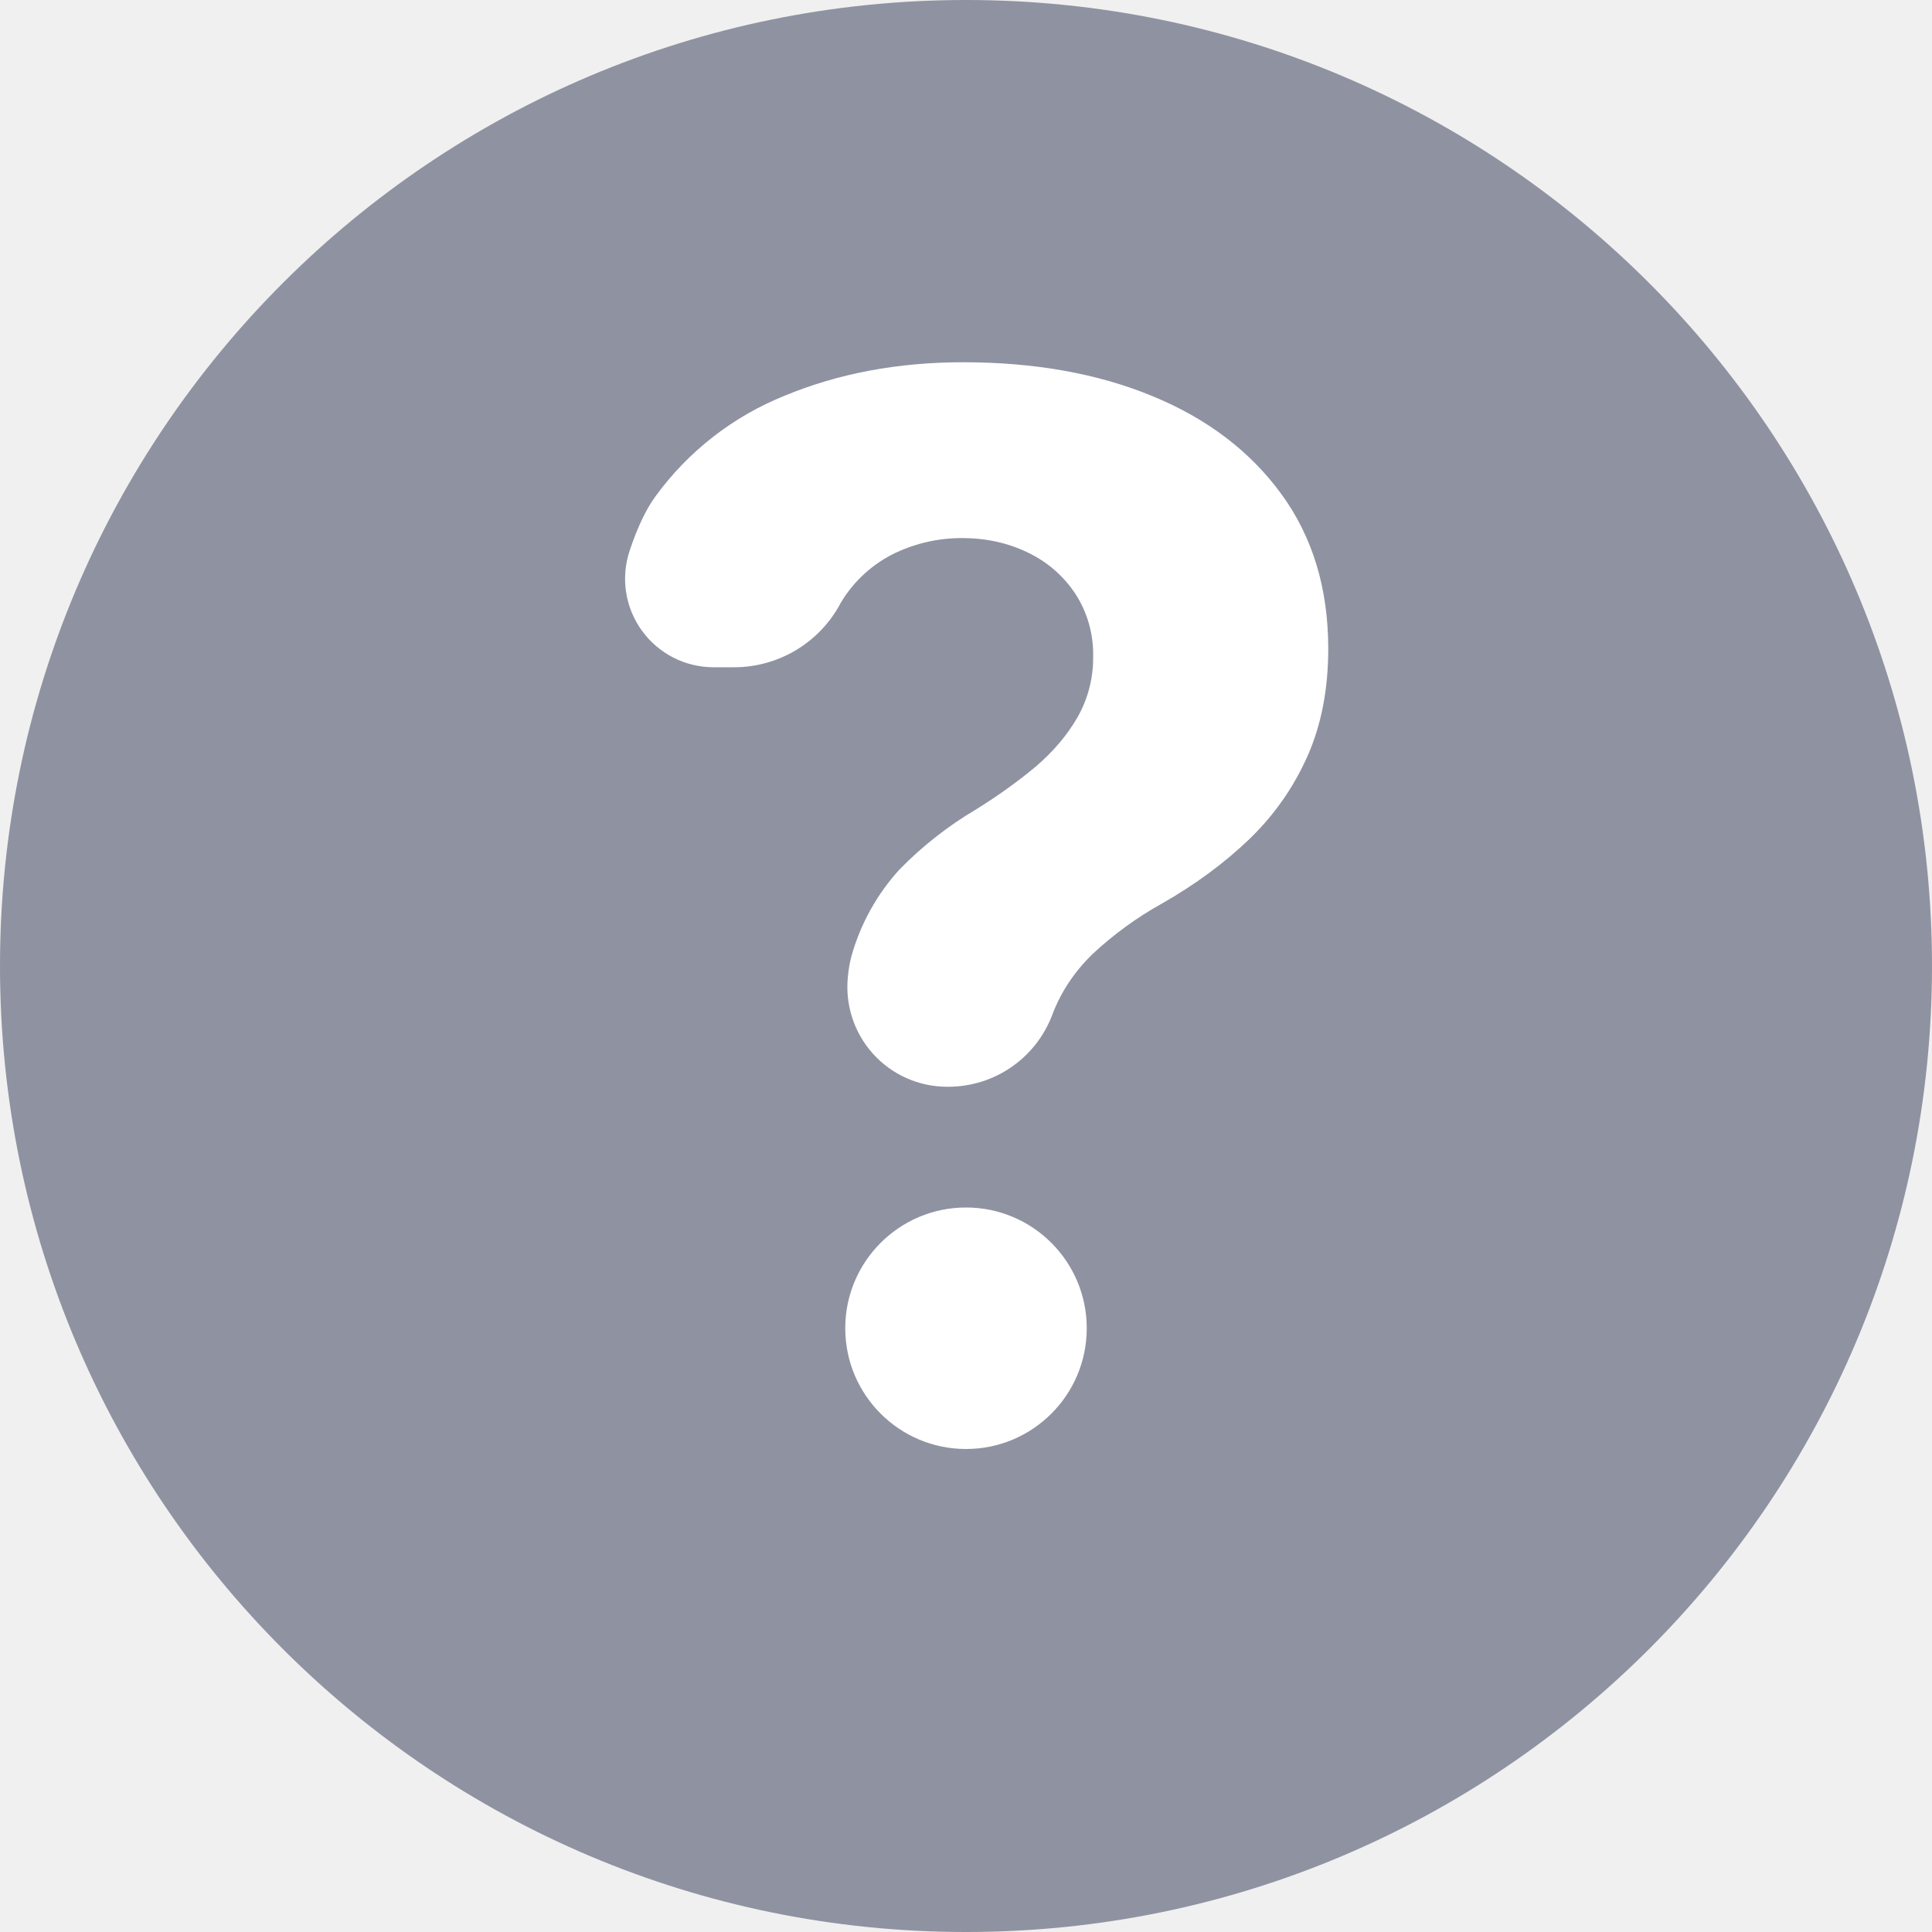
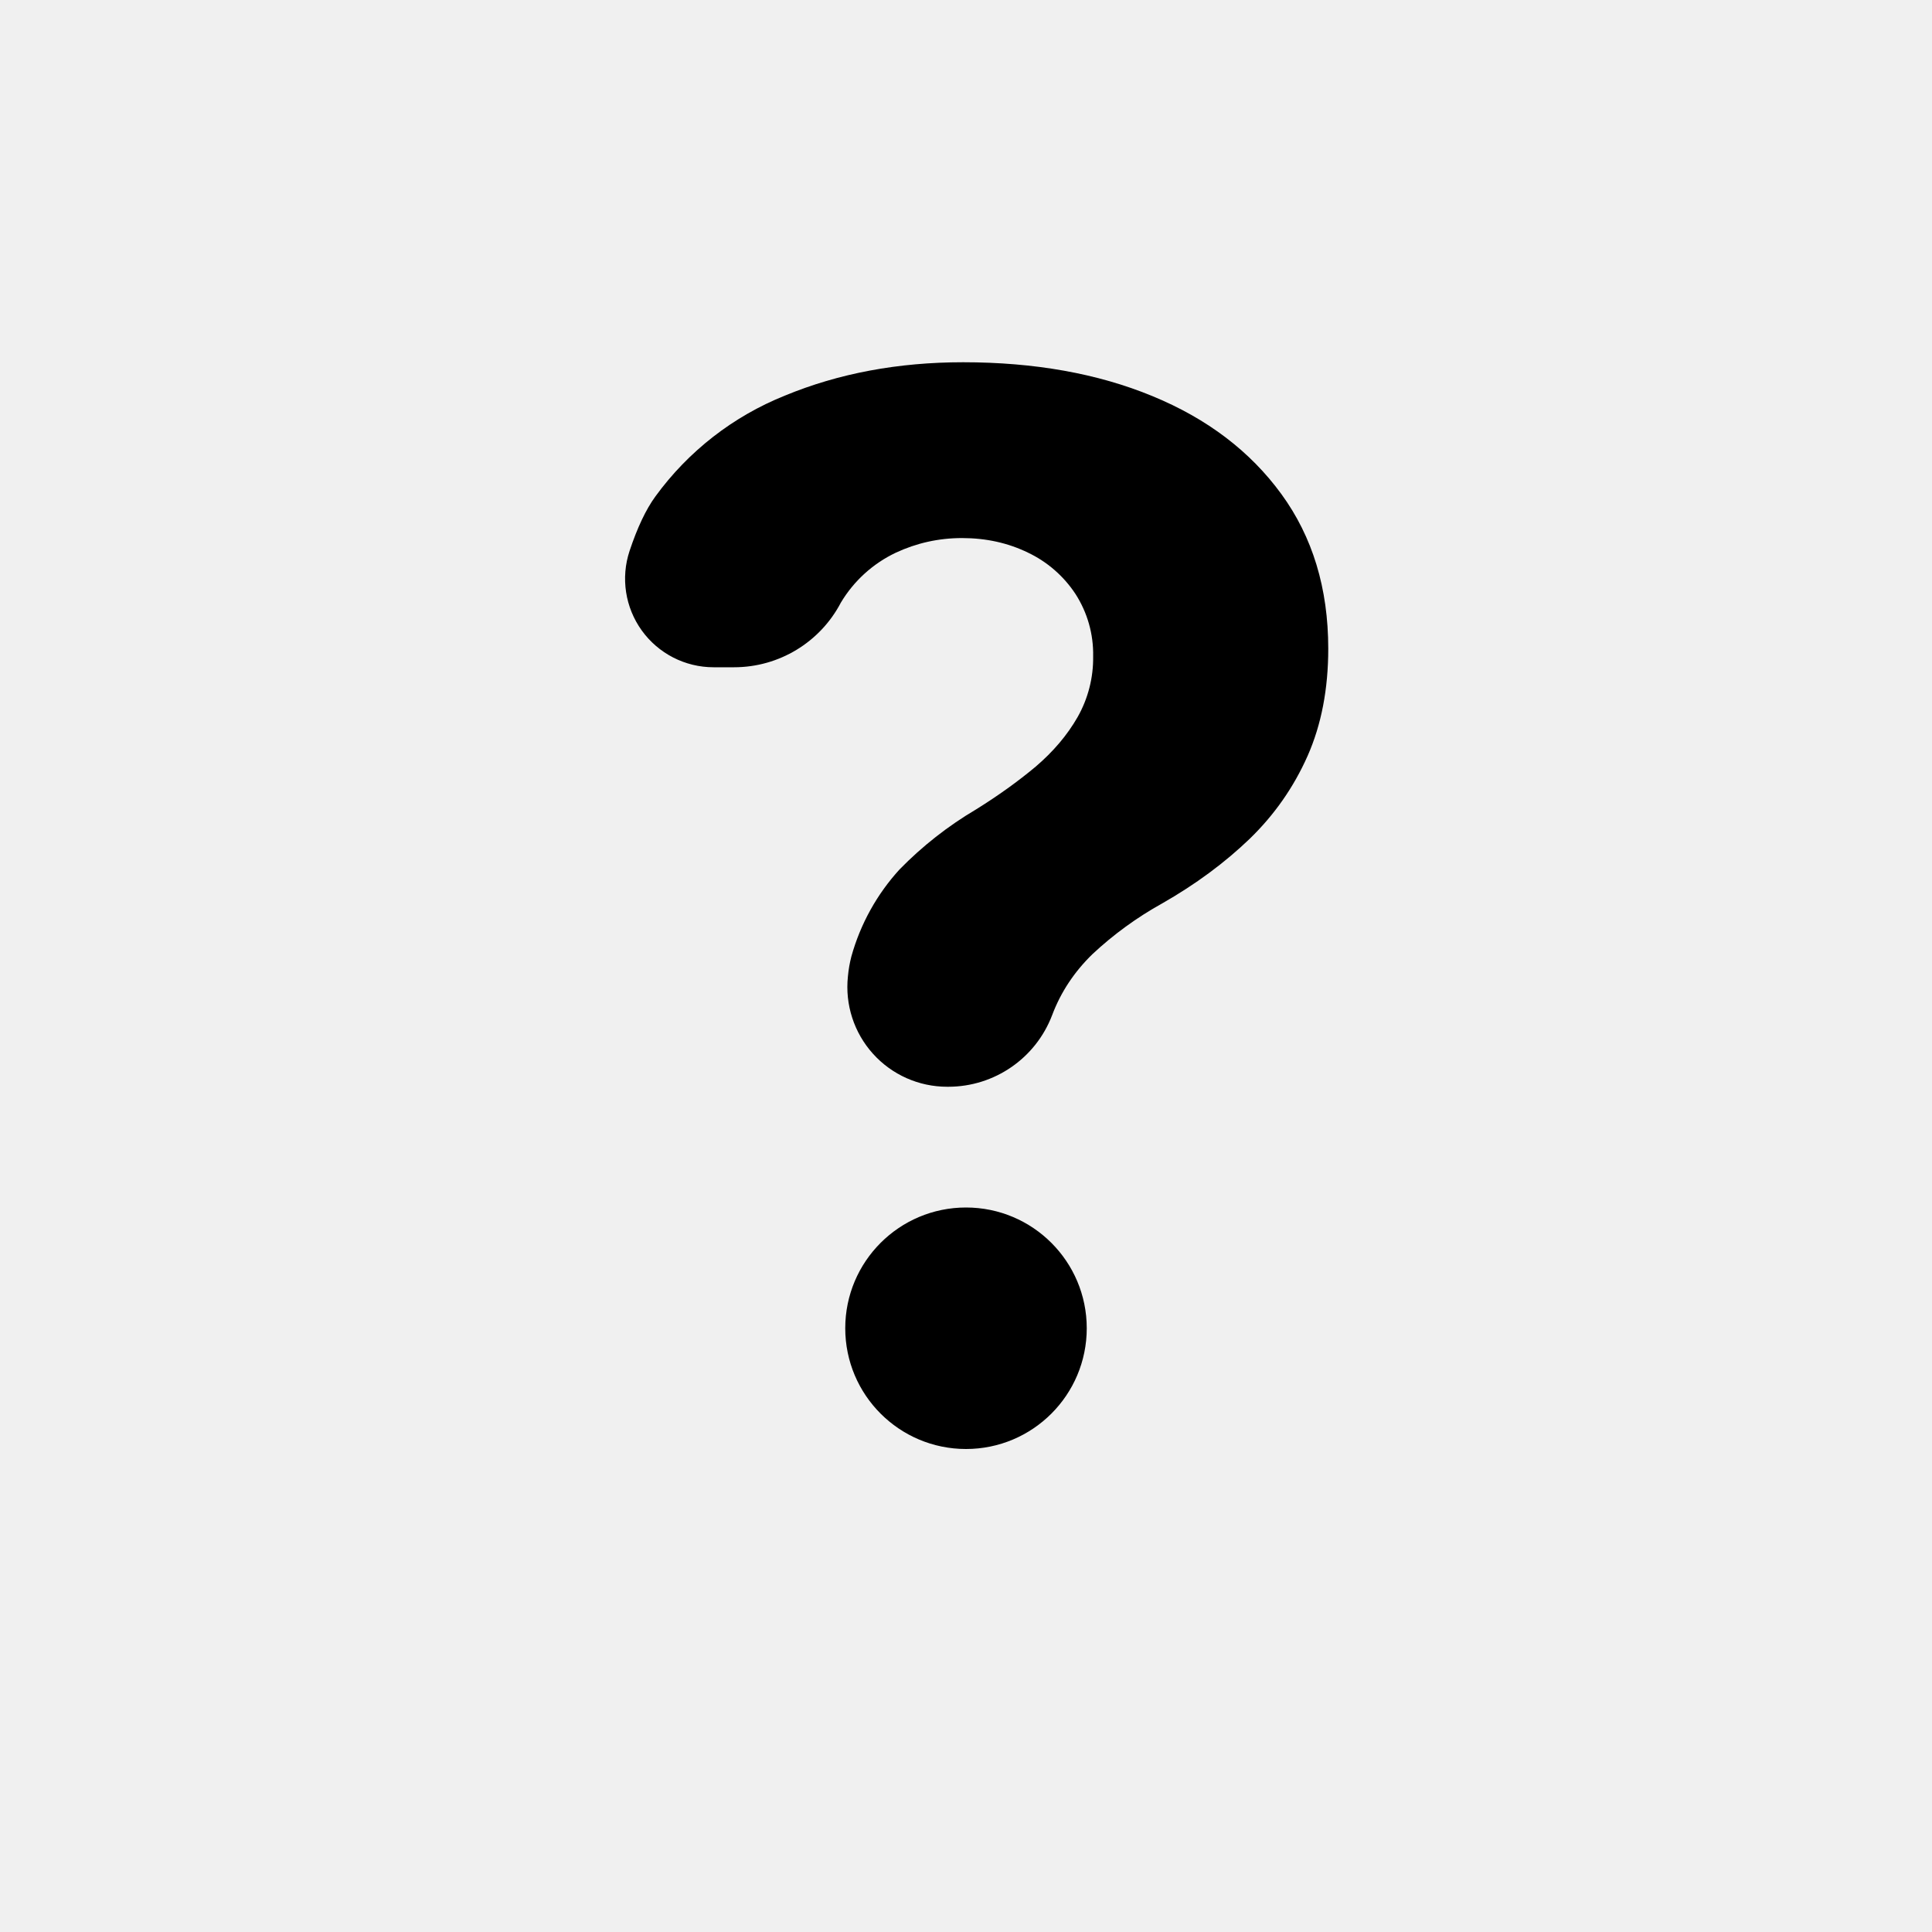
<svg xmlns="http://www.w3.org/2000/svg" width="16" height="16">
-   <g fill="none" fill-rule="evenodd">
-     <circle cx="8" cy="8" r="8" fill="#8F92A1" />
-     <path fill="#FFF" d="M8.713 8.408c.072-.192.184-.36.334-.506a2.92 2.92 0 01.577-.42c.279-.159.52-.338.726-.536.205-.199.364-.427.479-.686.114-.258.171-.554.171-.888 0-.5-.13-.926-.388-1.28s-.614-.625-1.069-.812C9.09 3.093 8.566 3 7.976 3c-.538 0-1.03.092-1.475.276a2.456 2.456 0 00-1.073.835c-.079.108-.15.259-.214.451a.733.733 0 00.695.964h.17a.998.998 0 00.885-.536 1.06 1.06 0 01.455-.413c.172-.08.355-.121.548-.121.199 0 .38.04.545.12a.97.97 0 01.394.342.92.92 0 01.147.518.991.991 0 01-.129.503c-.086.15-.202.286-.347.41-.146.122-.31.24-.495.355a3.058 3.058 0 00-.632.496 1.774 1.774 0 00-.399.72 1.027 1.027 0 00-.029.167.826.826 0 00.822.913h.01a.92.92 0 00.859-.592zM8 12a1 1 0 100-2 1 1 0 000 2z" />
-   </g>
+   <path fill="currentColor" d="M8.713 8.408c.072-.192.184-.36.334-.506a2.92 2.92 0 01.577-.42c.279-.159.52-.338.726-.536.205-.199.364-.427.479-.686.114-.258.171-.554.171-.888 0-.5-.13-.926-.388-1.28s-.614-.625-1.069-.812C9.09 3.093 8.566 3 7.976 3c-.538 0-1.03.092-1.475.276a2.456 2.456 0 00-1.073.835c-.079.108-.15.259-.214.451a.733.733 0 00.695.964h.17a.998.998 0 00.885-.536 1.06 1.06 0 01.455-.413c.172-.08.355-.121.548-.121.199 0 .38.04.545.12a.97.97 0 01.394.342.92.92 0 01.147.518.991.991 0 01-.129.503c-.086.15-.202.286-.347.41-.146.122-.31.24-.495.355a3.058 3.058 0 00-.632.496 1.774 1.774 0 00-.399.72 1.027 1.027 0 00-.029.167.826.826 0 00.822.913h.01a.92.92 0 00.859-.592zM8 12a1 1 0 100-2 1 1 0 000 2z" fill-rule="evenodd" />
</svg>
